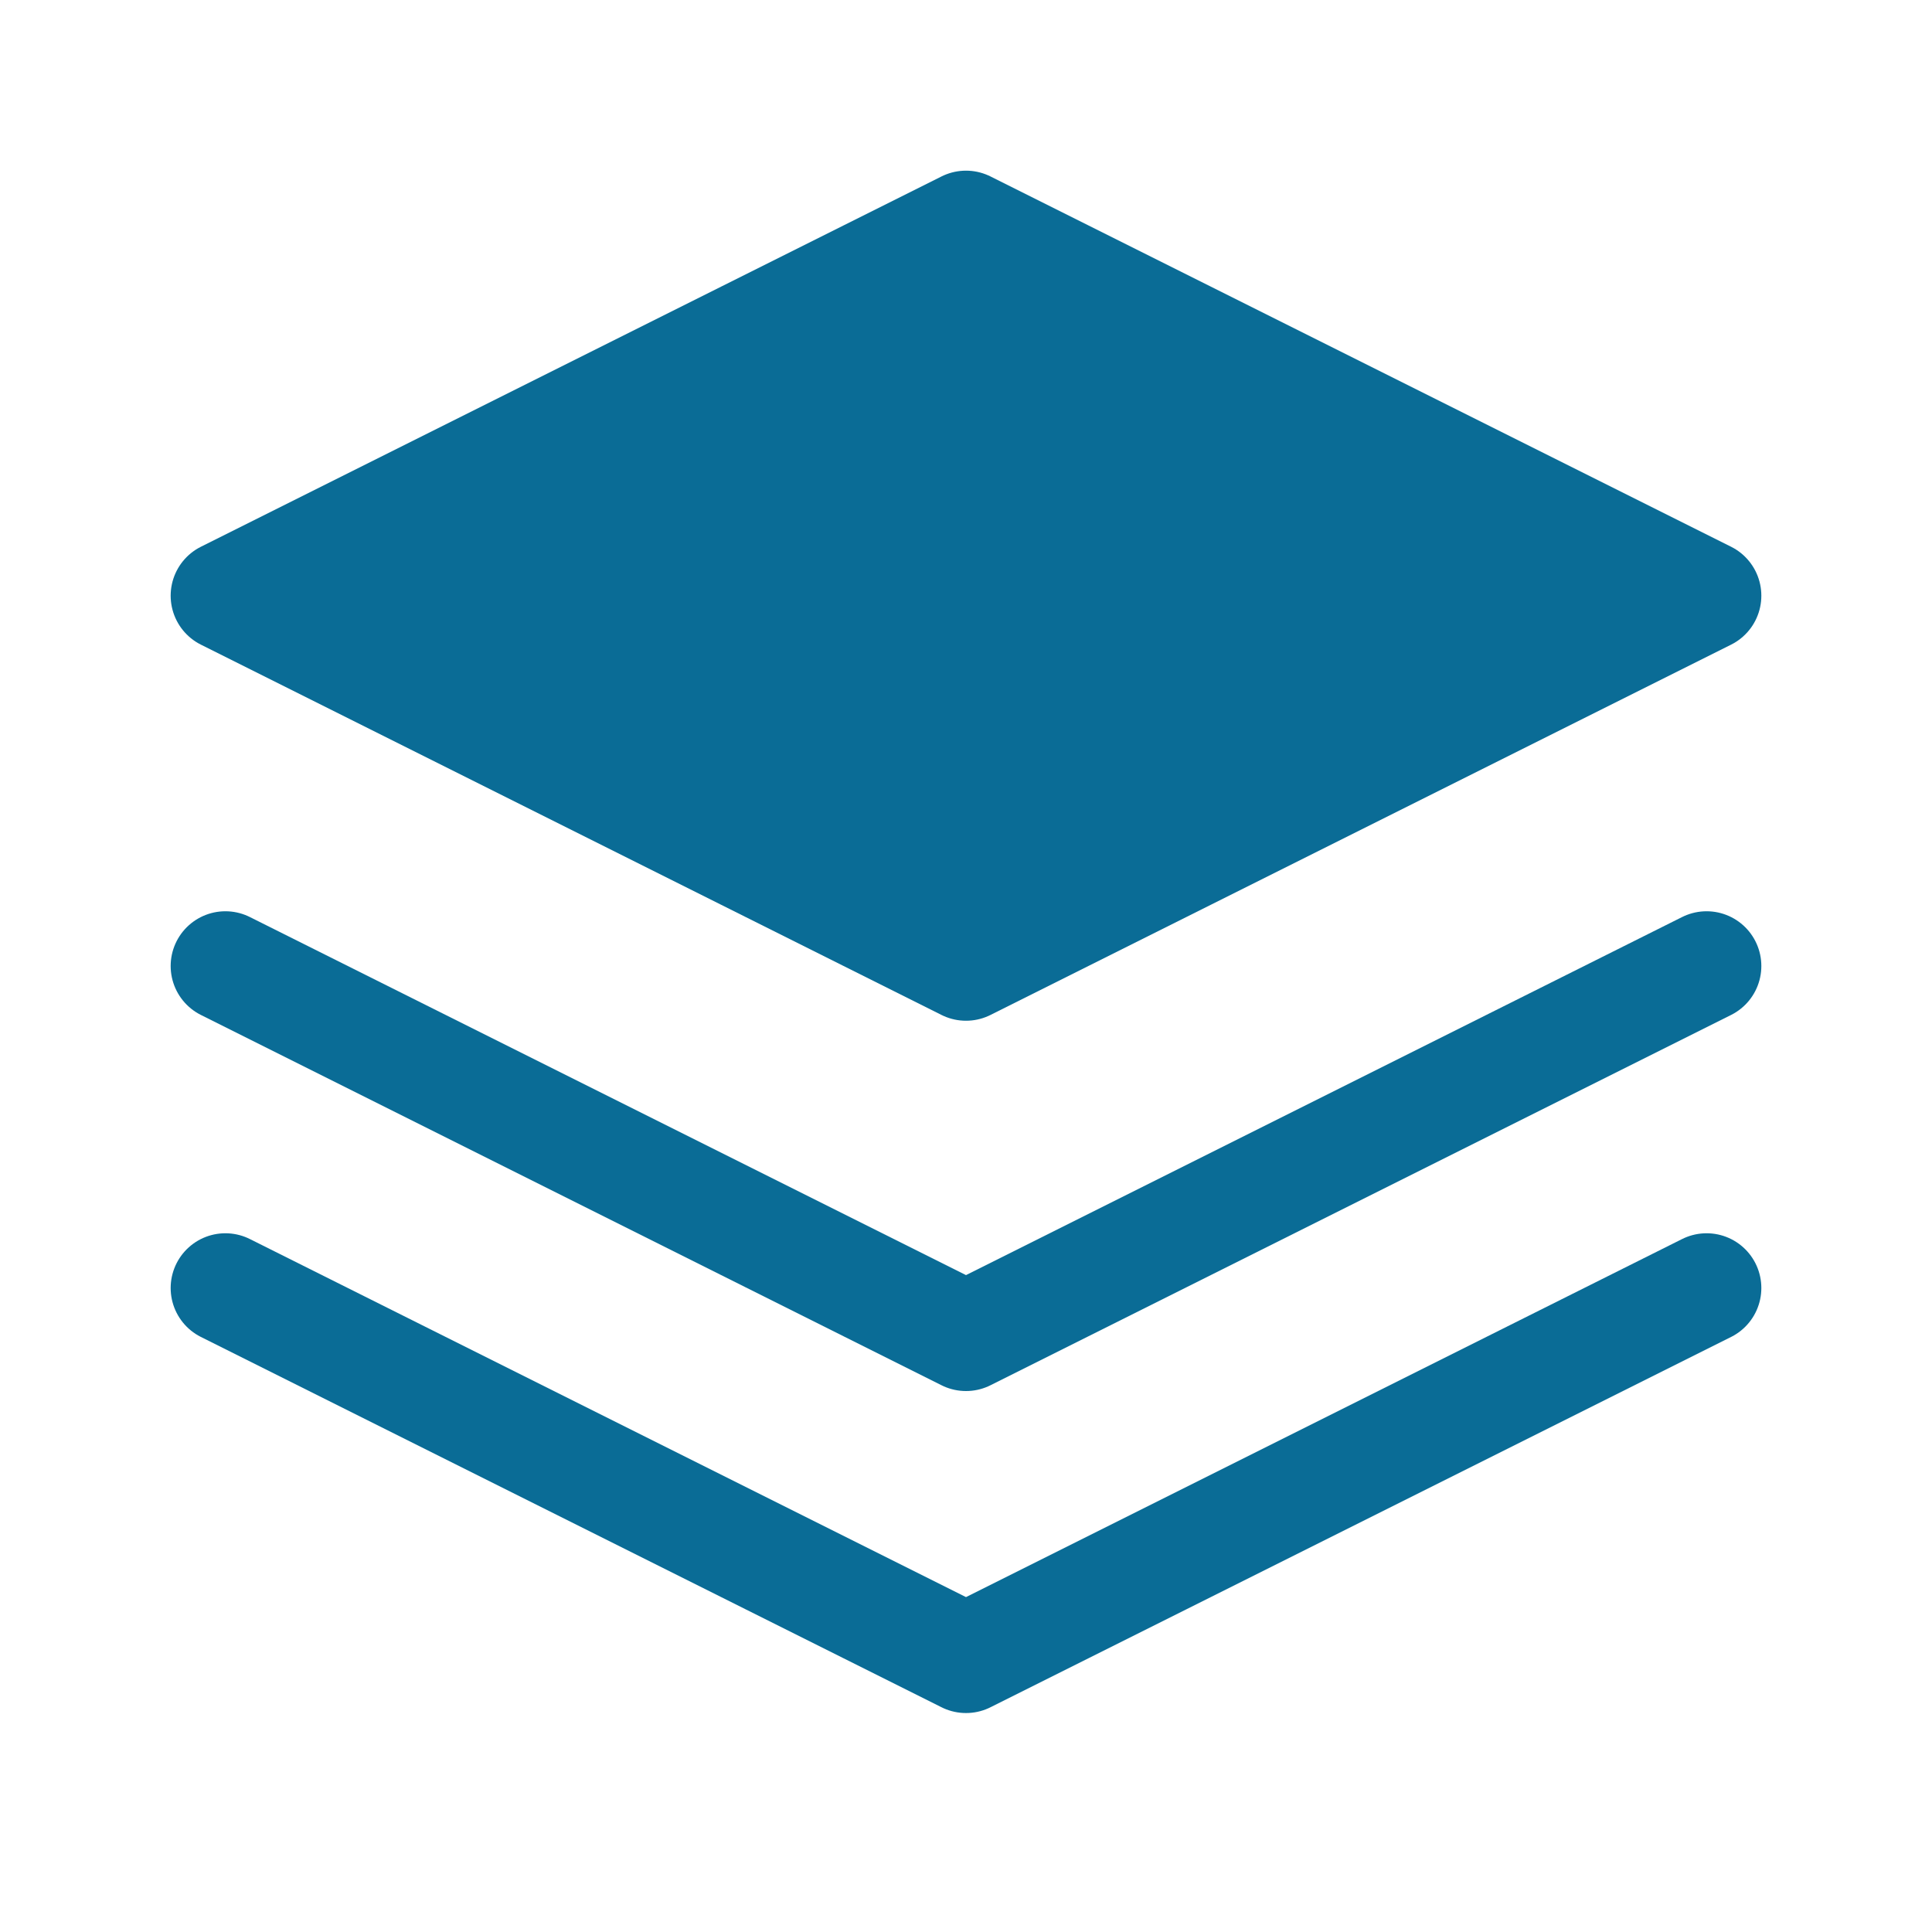
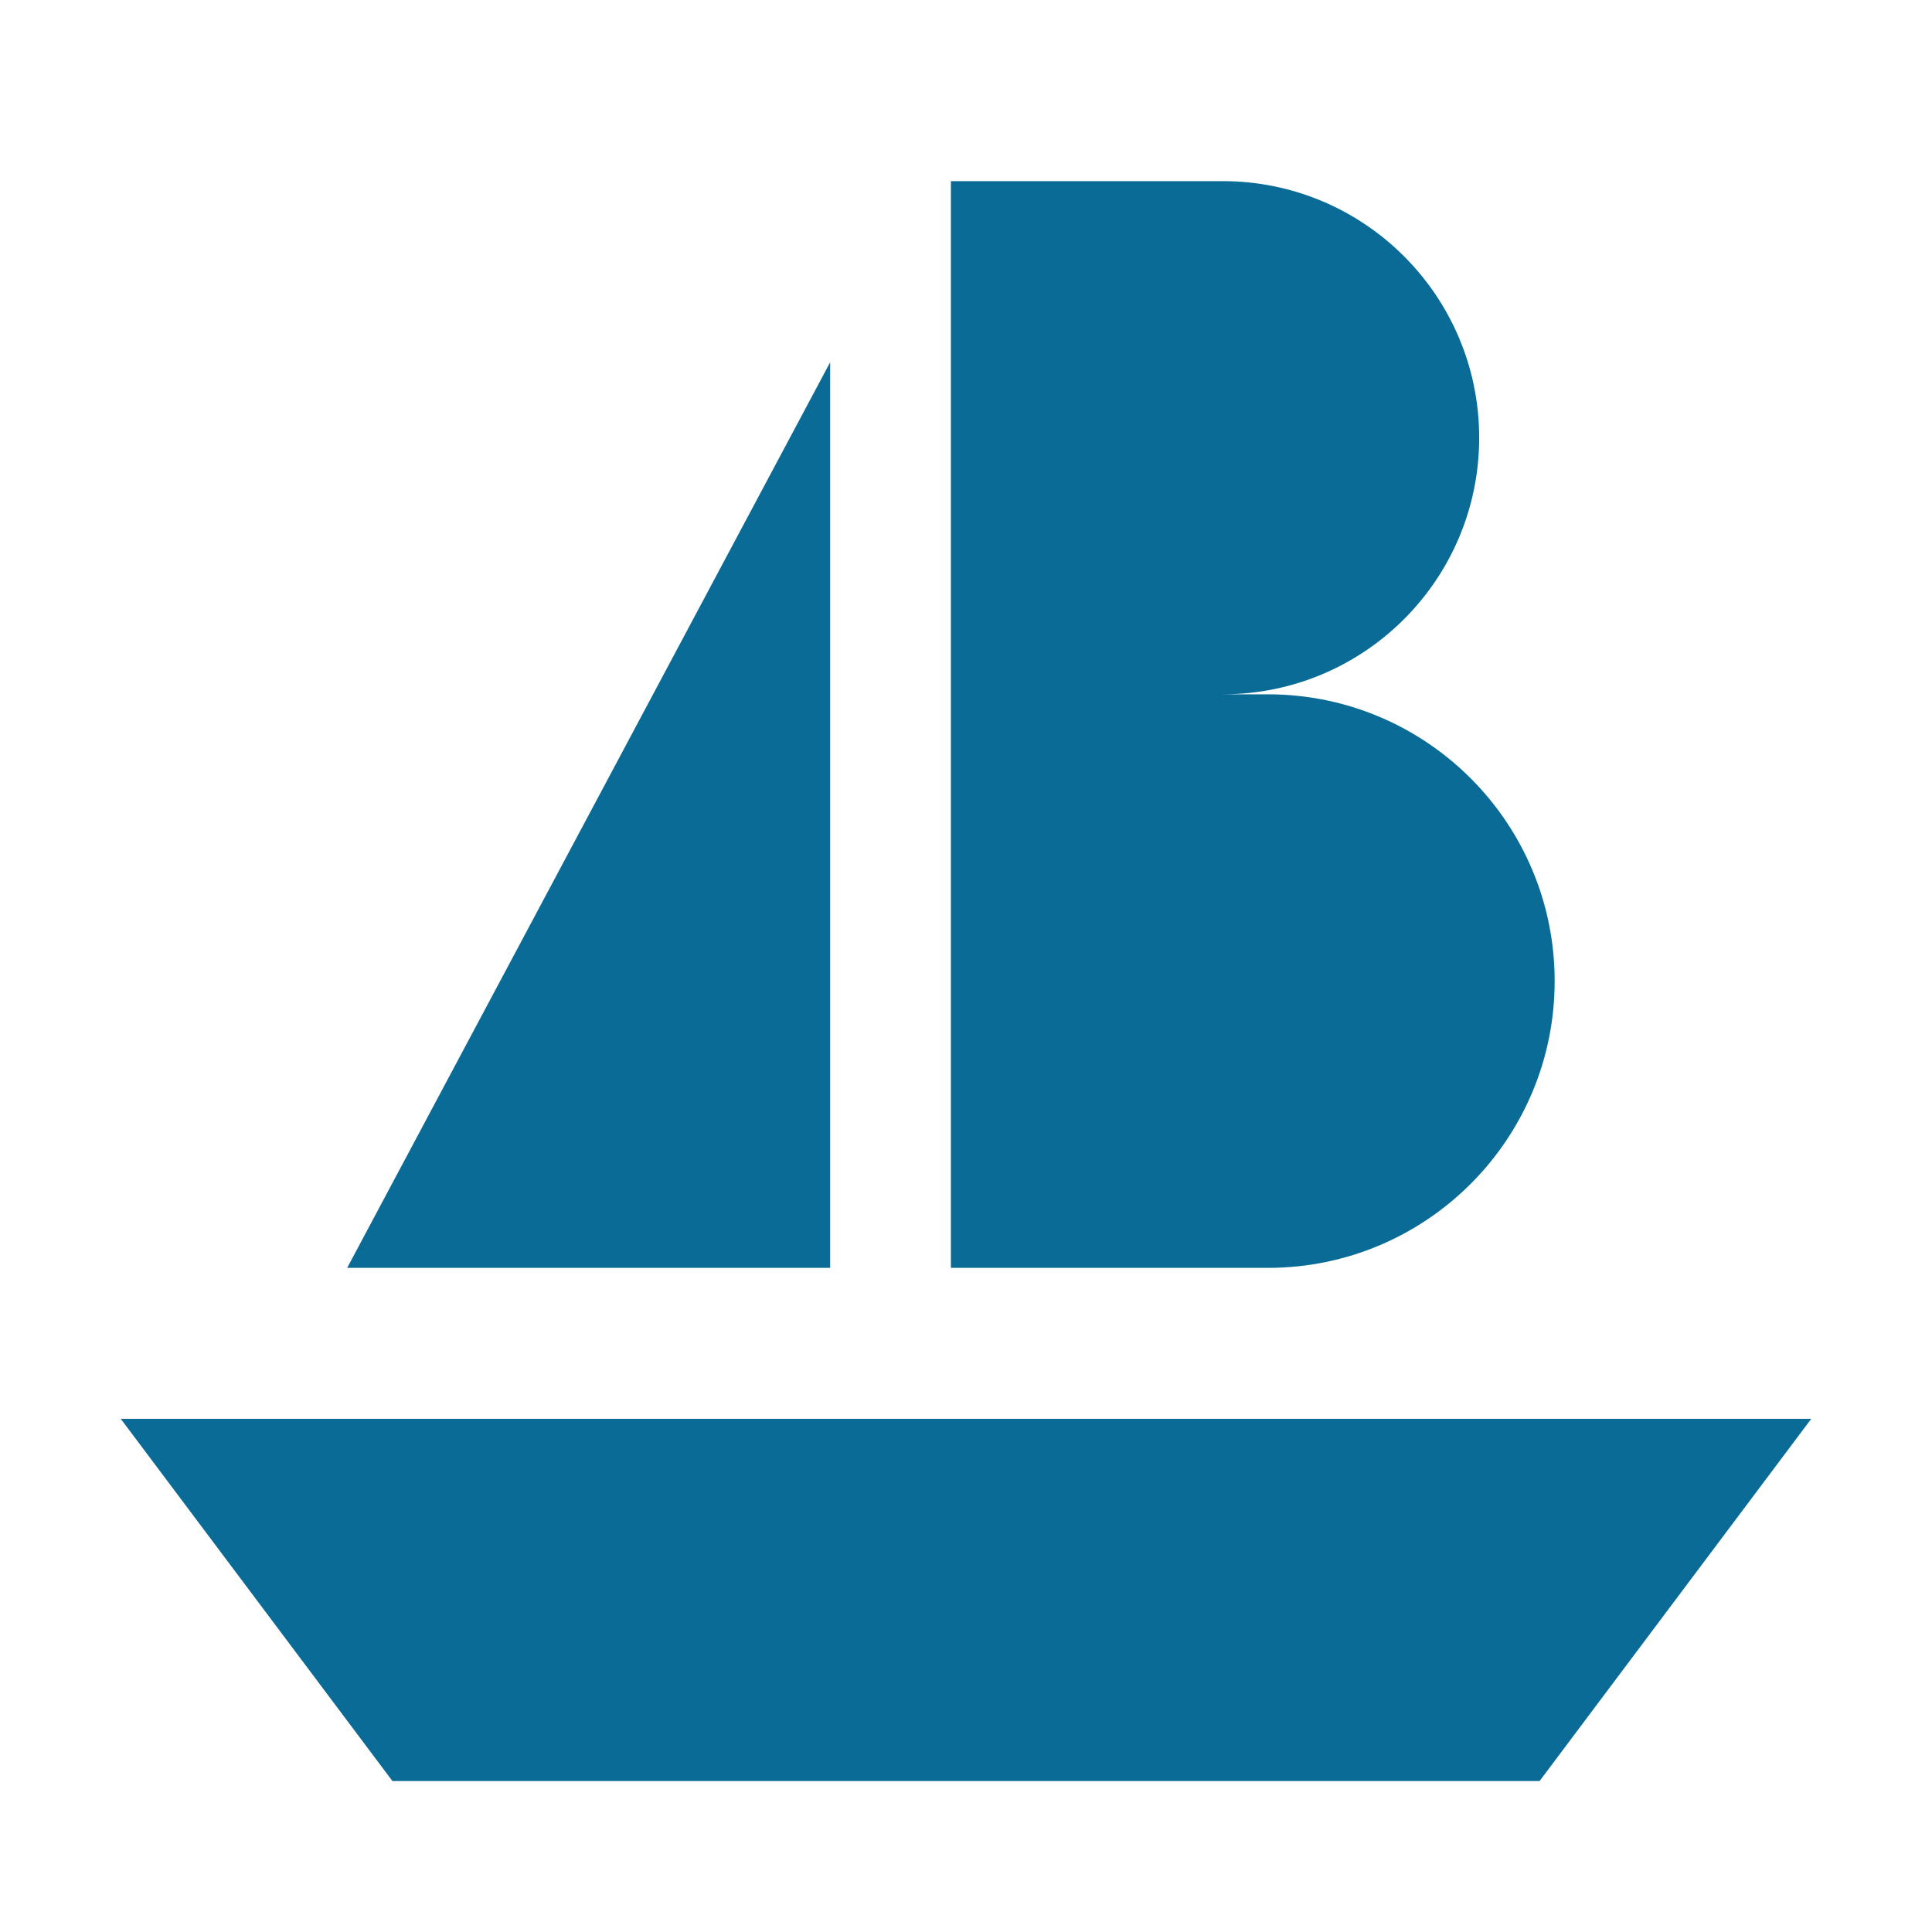
- <svg xmlns="http://www.w3.org/2000/svg" viewBox="0 0 600 600">
-   <g fill="none" stroke="#0A6C96" stroke-width="34" stroke-linejoin="round" stroke-linecap="round">
-     <path d="M300 70 L530 185 L300 300 L70 185 Z" fill="#0A6C96" />
-     <path d="M70 300 L300 415 L530 300" />
-     <path d="M70 400 L300 515 L530 400" />
+ <svg xmlns="http://www.w3.org/2000/svg" viewBox="0 0 64 64">
+   <g fill="#0A6C96">
+     <path d="M31.5 6H40.5A8.5 8.5 0 0 1 40.5 23H42A9.5 9.5 0 0 1 42 42H31.5Z" />
+     <path d="M27.5 12V42H11.5Z" />
+     <path d="M4 47H60L51 59H13Z" />
  </g>
</svg>
